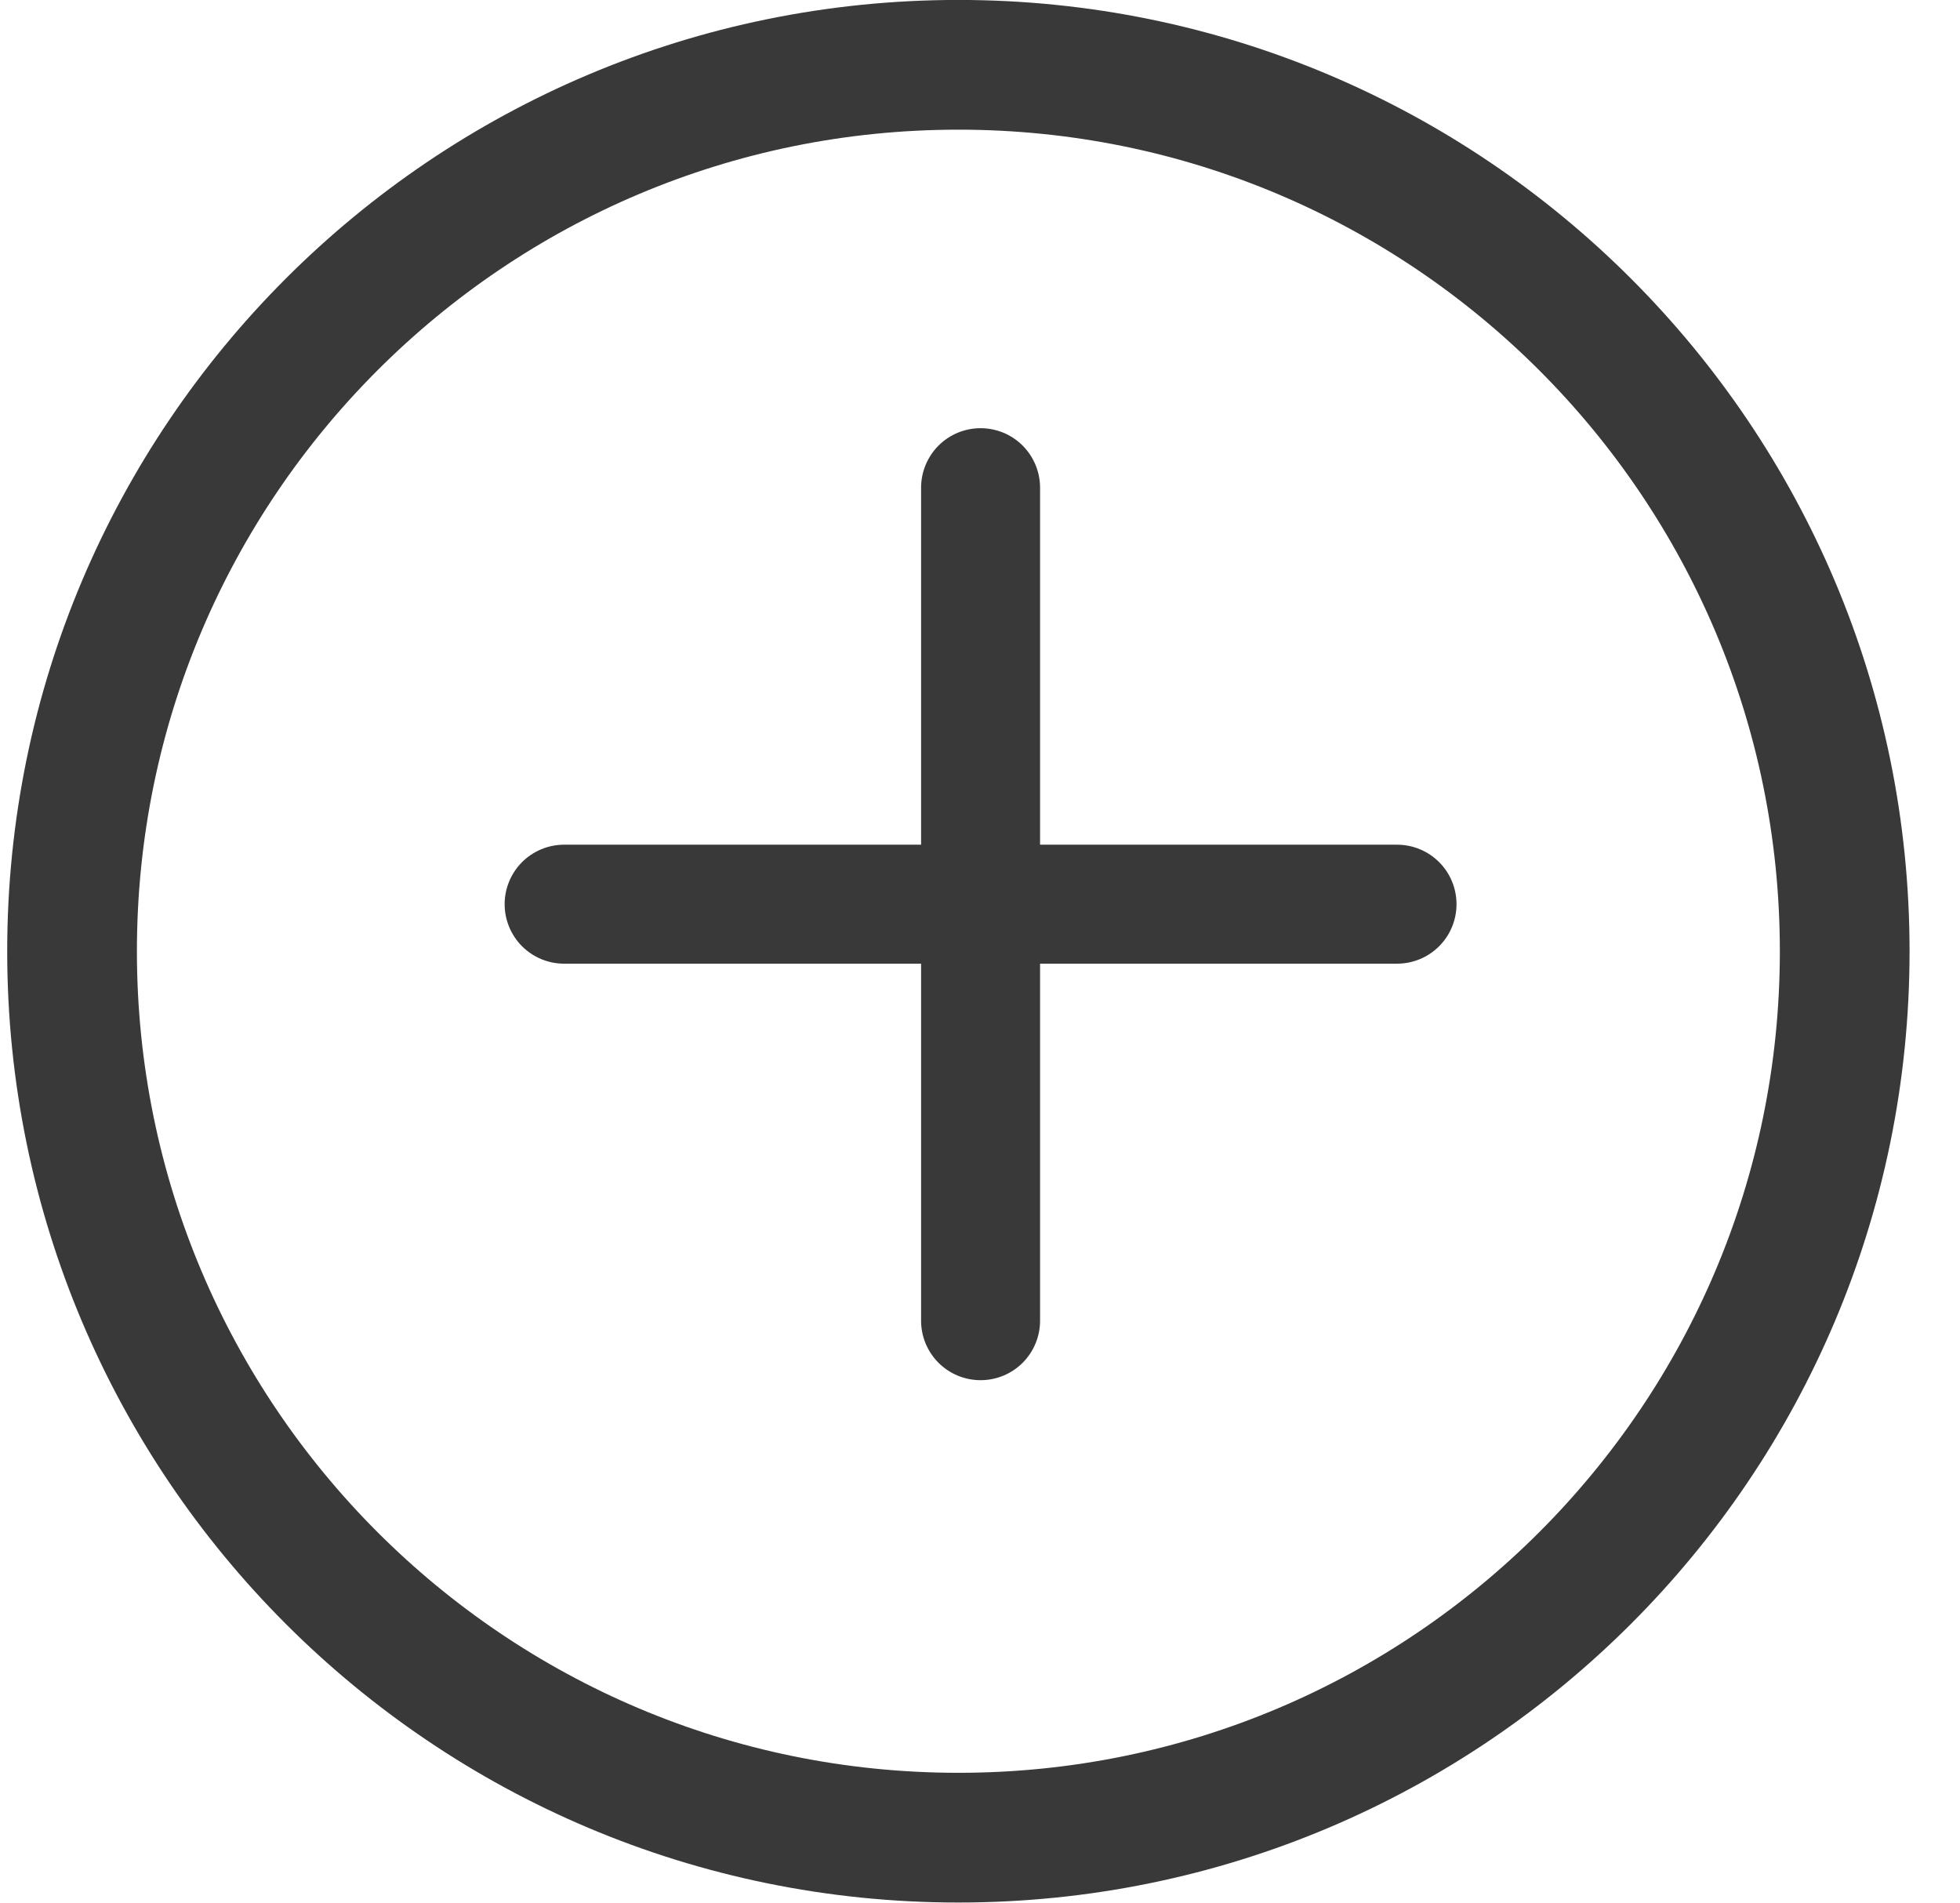
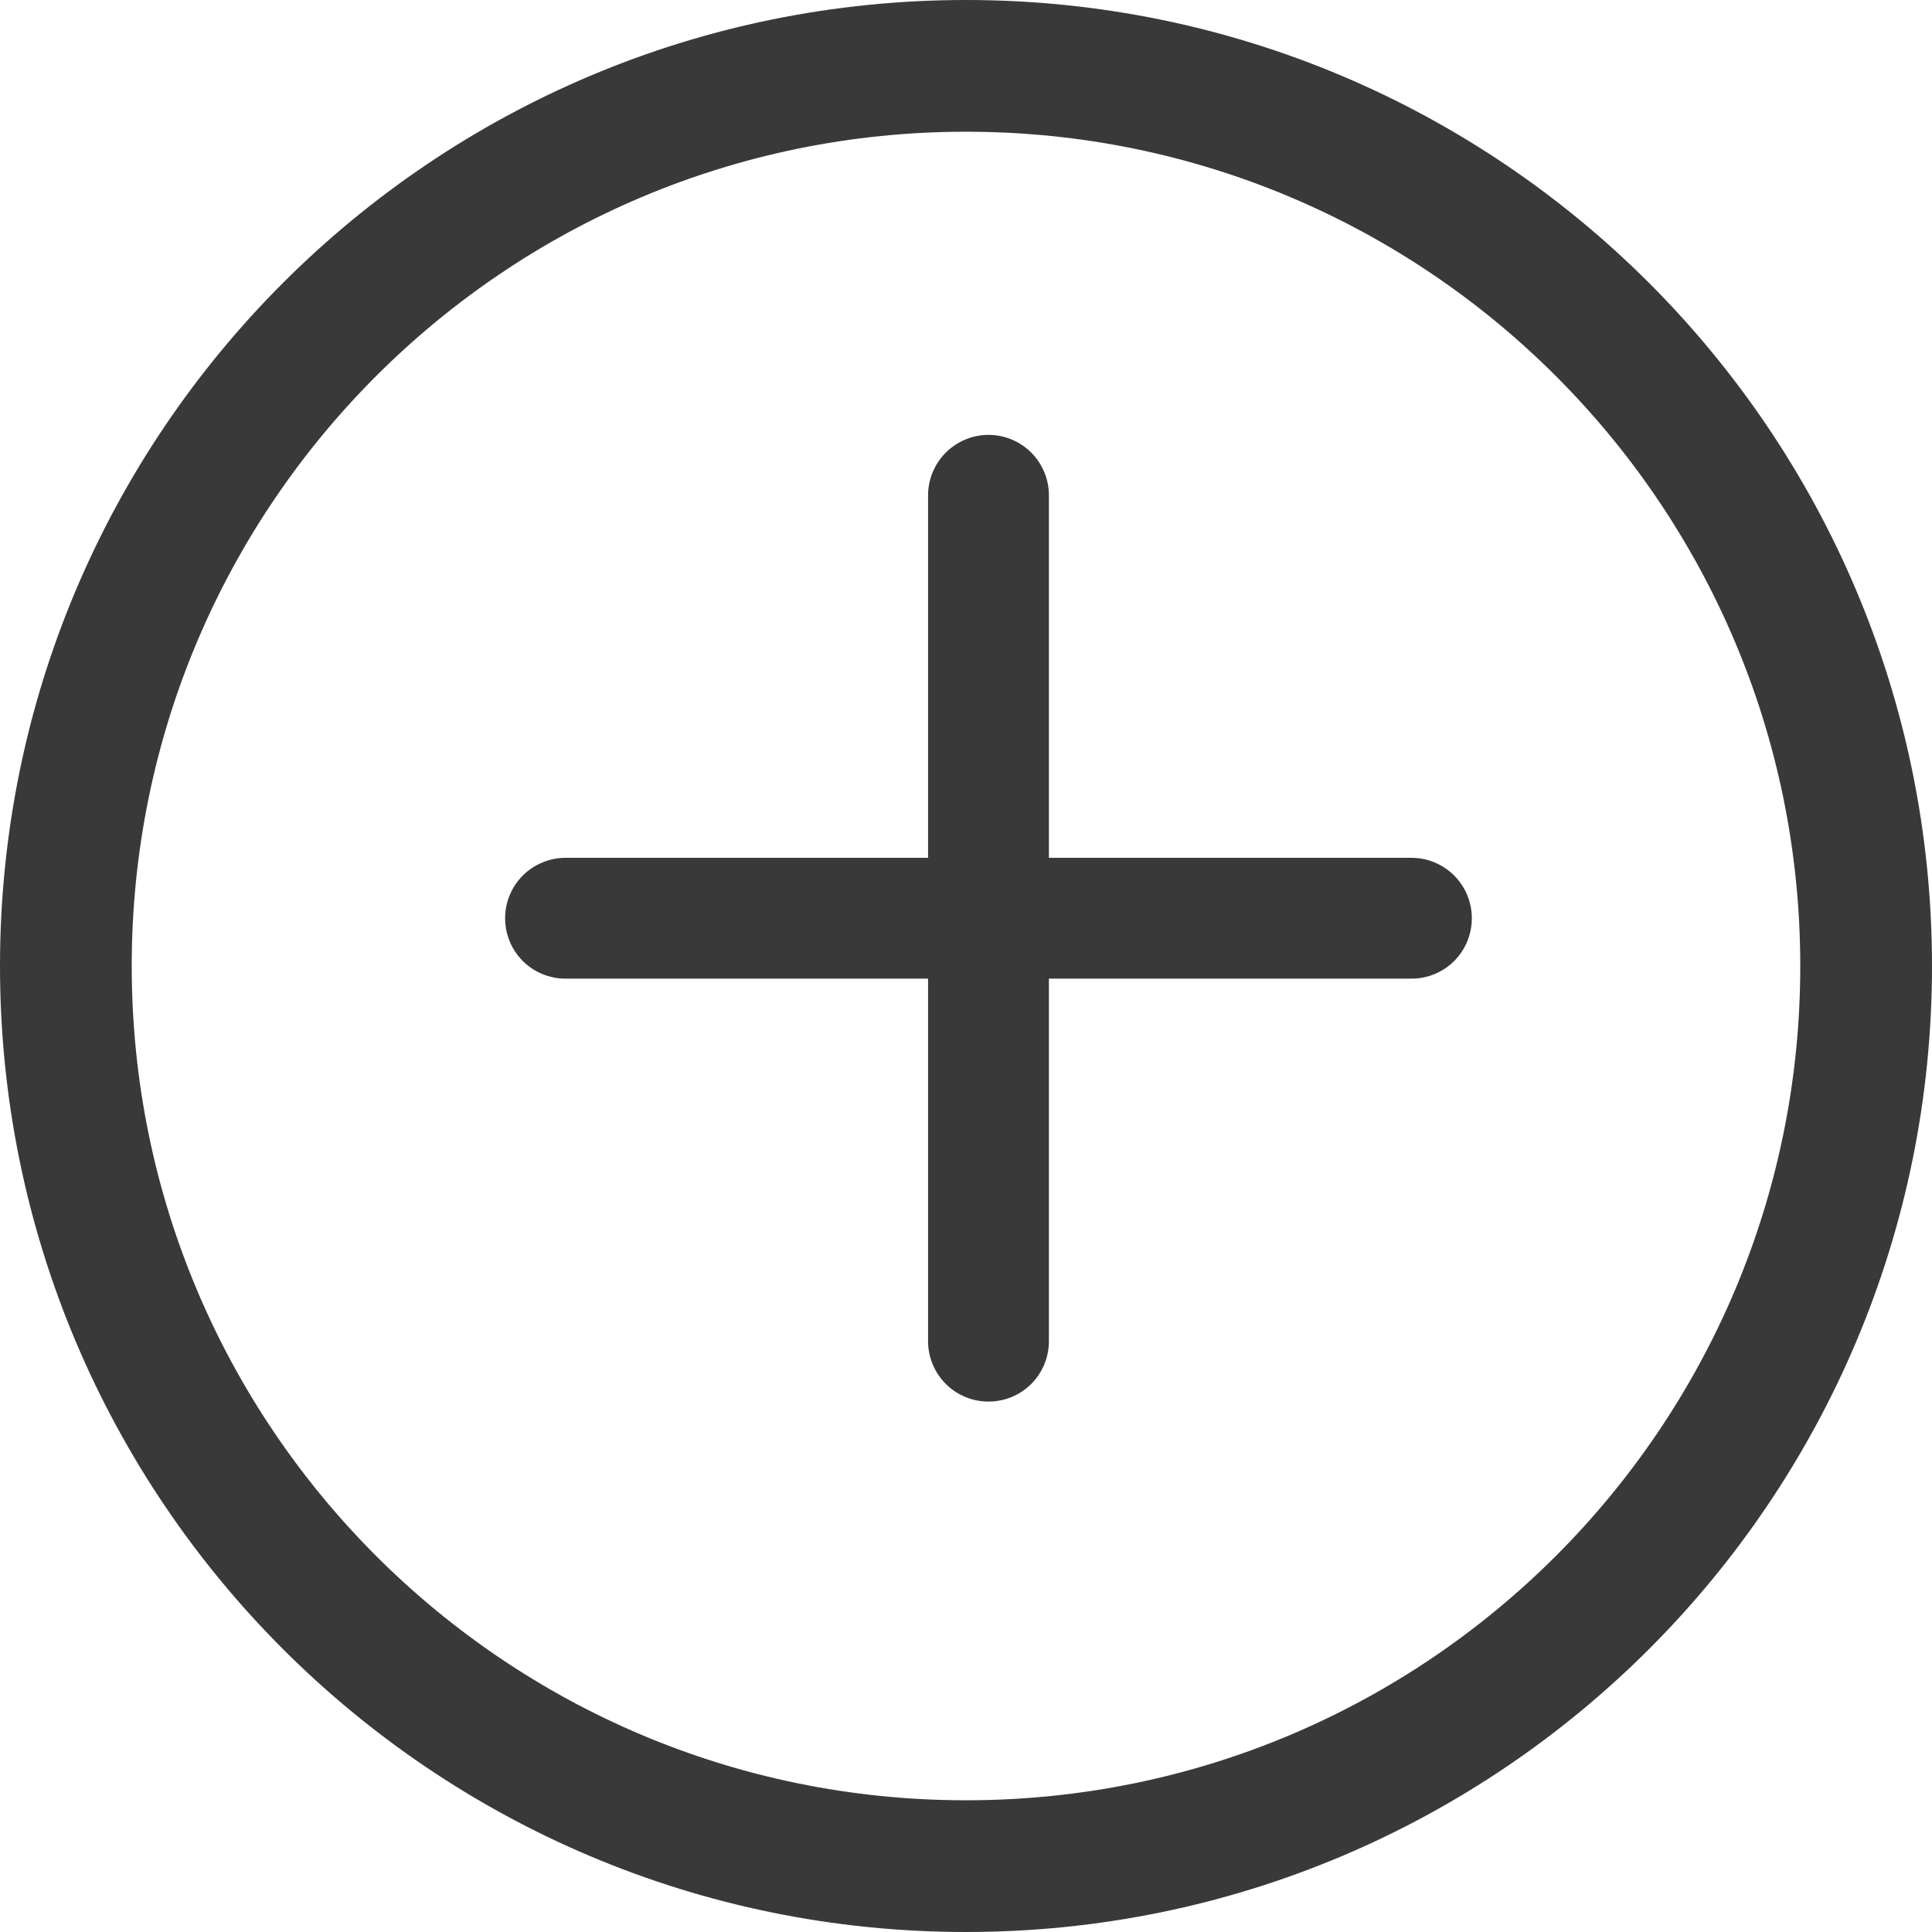
- <svg xmlns="http://www.w3.org/2000/svg" width="34" height="33" viewBox="0 0 34 33" fill="none">
-   <rect x="1.125" y="-1.125" width="30.75" height="30.75" rx="15.375" transform="matrix(1 0 0 -1 0.125 30.749)" stroke="#393939" stroke-width="2.25" />
-   <path d="M24.234 14.651H18.042V8.459C18.042 8.185 17.933 7.923 17.74 7.729C17.546 7.535 17.284 7.427 17.01 7.427C16.736 7.427 16.474 7.535 16.28 7.729C16.087 7.923 15.978 8.185 15.978 8.459V14.651H9.786C9.512 14.651 9.25 14.76 9.056 14.953C8.863 15.147 8.754 15.409 8.754 15.683C8.754 15.957 8.863 16.219 9.056 16.413C9.25 16.606 9.512 16.715 9.786 16.715H15.978V22.907C15.978 23.181 16.087 23.444 16.28 23.637C16.474 23.831 16.736 23.939 17.01 23.939C17.284 23.939 17.546 23.831 17.74 23.637C17.933 23.444 18.042 23.181 18.042 22.907V16.715H24.234C24.508 16.715 24.771 16.606 24.964 16.413C25.158 16.219 25.266 15.957 25.266 15.683C25.266 15.409 25.158 15.147 24.964 14.953C24.771 14.76 24.508 14.651 24.234 14.651Z" fill="#393939" />
+ <svg xmlns="http://www.w3.org/2000/svg" width="22" height="22" viewBox="0 0 22 22" fill="none">
+   <rect x="0.75" y="-0.75" width="20.5" height="20.5" rx="10.25" transform="matrix(1 0 0 -1 0 20.5)" stroke="#393939" stroke-width="1.5" />
+   <path d="M16.072 9.768H11.944V5.64C11.944 5.458 11.872 5.283 11.743 5.154C11.614 5.025 11.439 4.952 11.256 4.952C11.074 4.952 10.899 5.025 10.77 5.154C10.641 5.283 10.568 5.458 10.568 5.64V9.768H6.44C6.258 9.768 6.082 9.841 5.953 9.97C5.824 10.099 5.752 10.274 5.752 10.456C5.752 10.639 5.824 10.814 5.953 10.943C6.082 11.072 6.258 11.144 6.44 11.144H10.568V15.272C10.568 15.455 10.641 15.63 10.77 15.759C10.899 15.888 11.074 15.96 11.256 15.96C11.439 15.96 11.614 15.888 11.743 15.759C11.872 15.63 11.944 15.455 11.944 15.272V11.144H16.072C16.255 11.144 16.43 11.072 16.559 10.943C16.688 10.814 16.76 10.639 16.76 10.456C16.76 10.274 16.688 10.099 16.559 9.97C16.43 9.841 16.255 9.768 16.072 9.768Z" fill="#393939" />
</svg>
